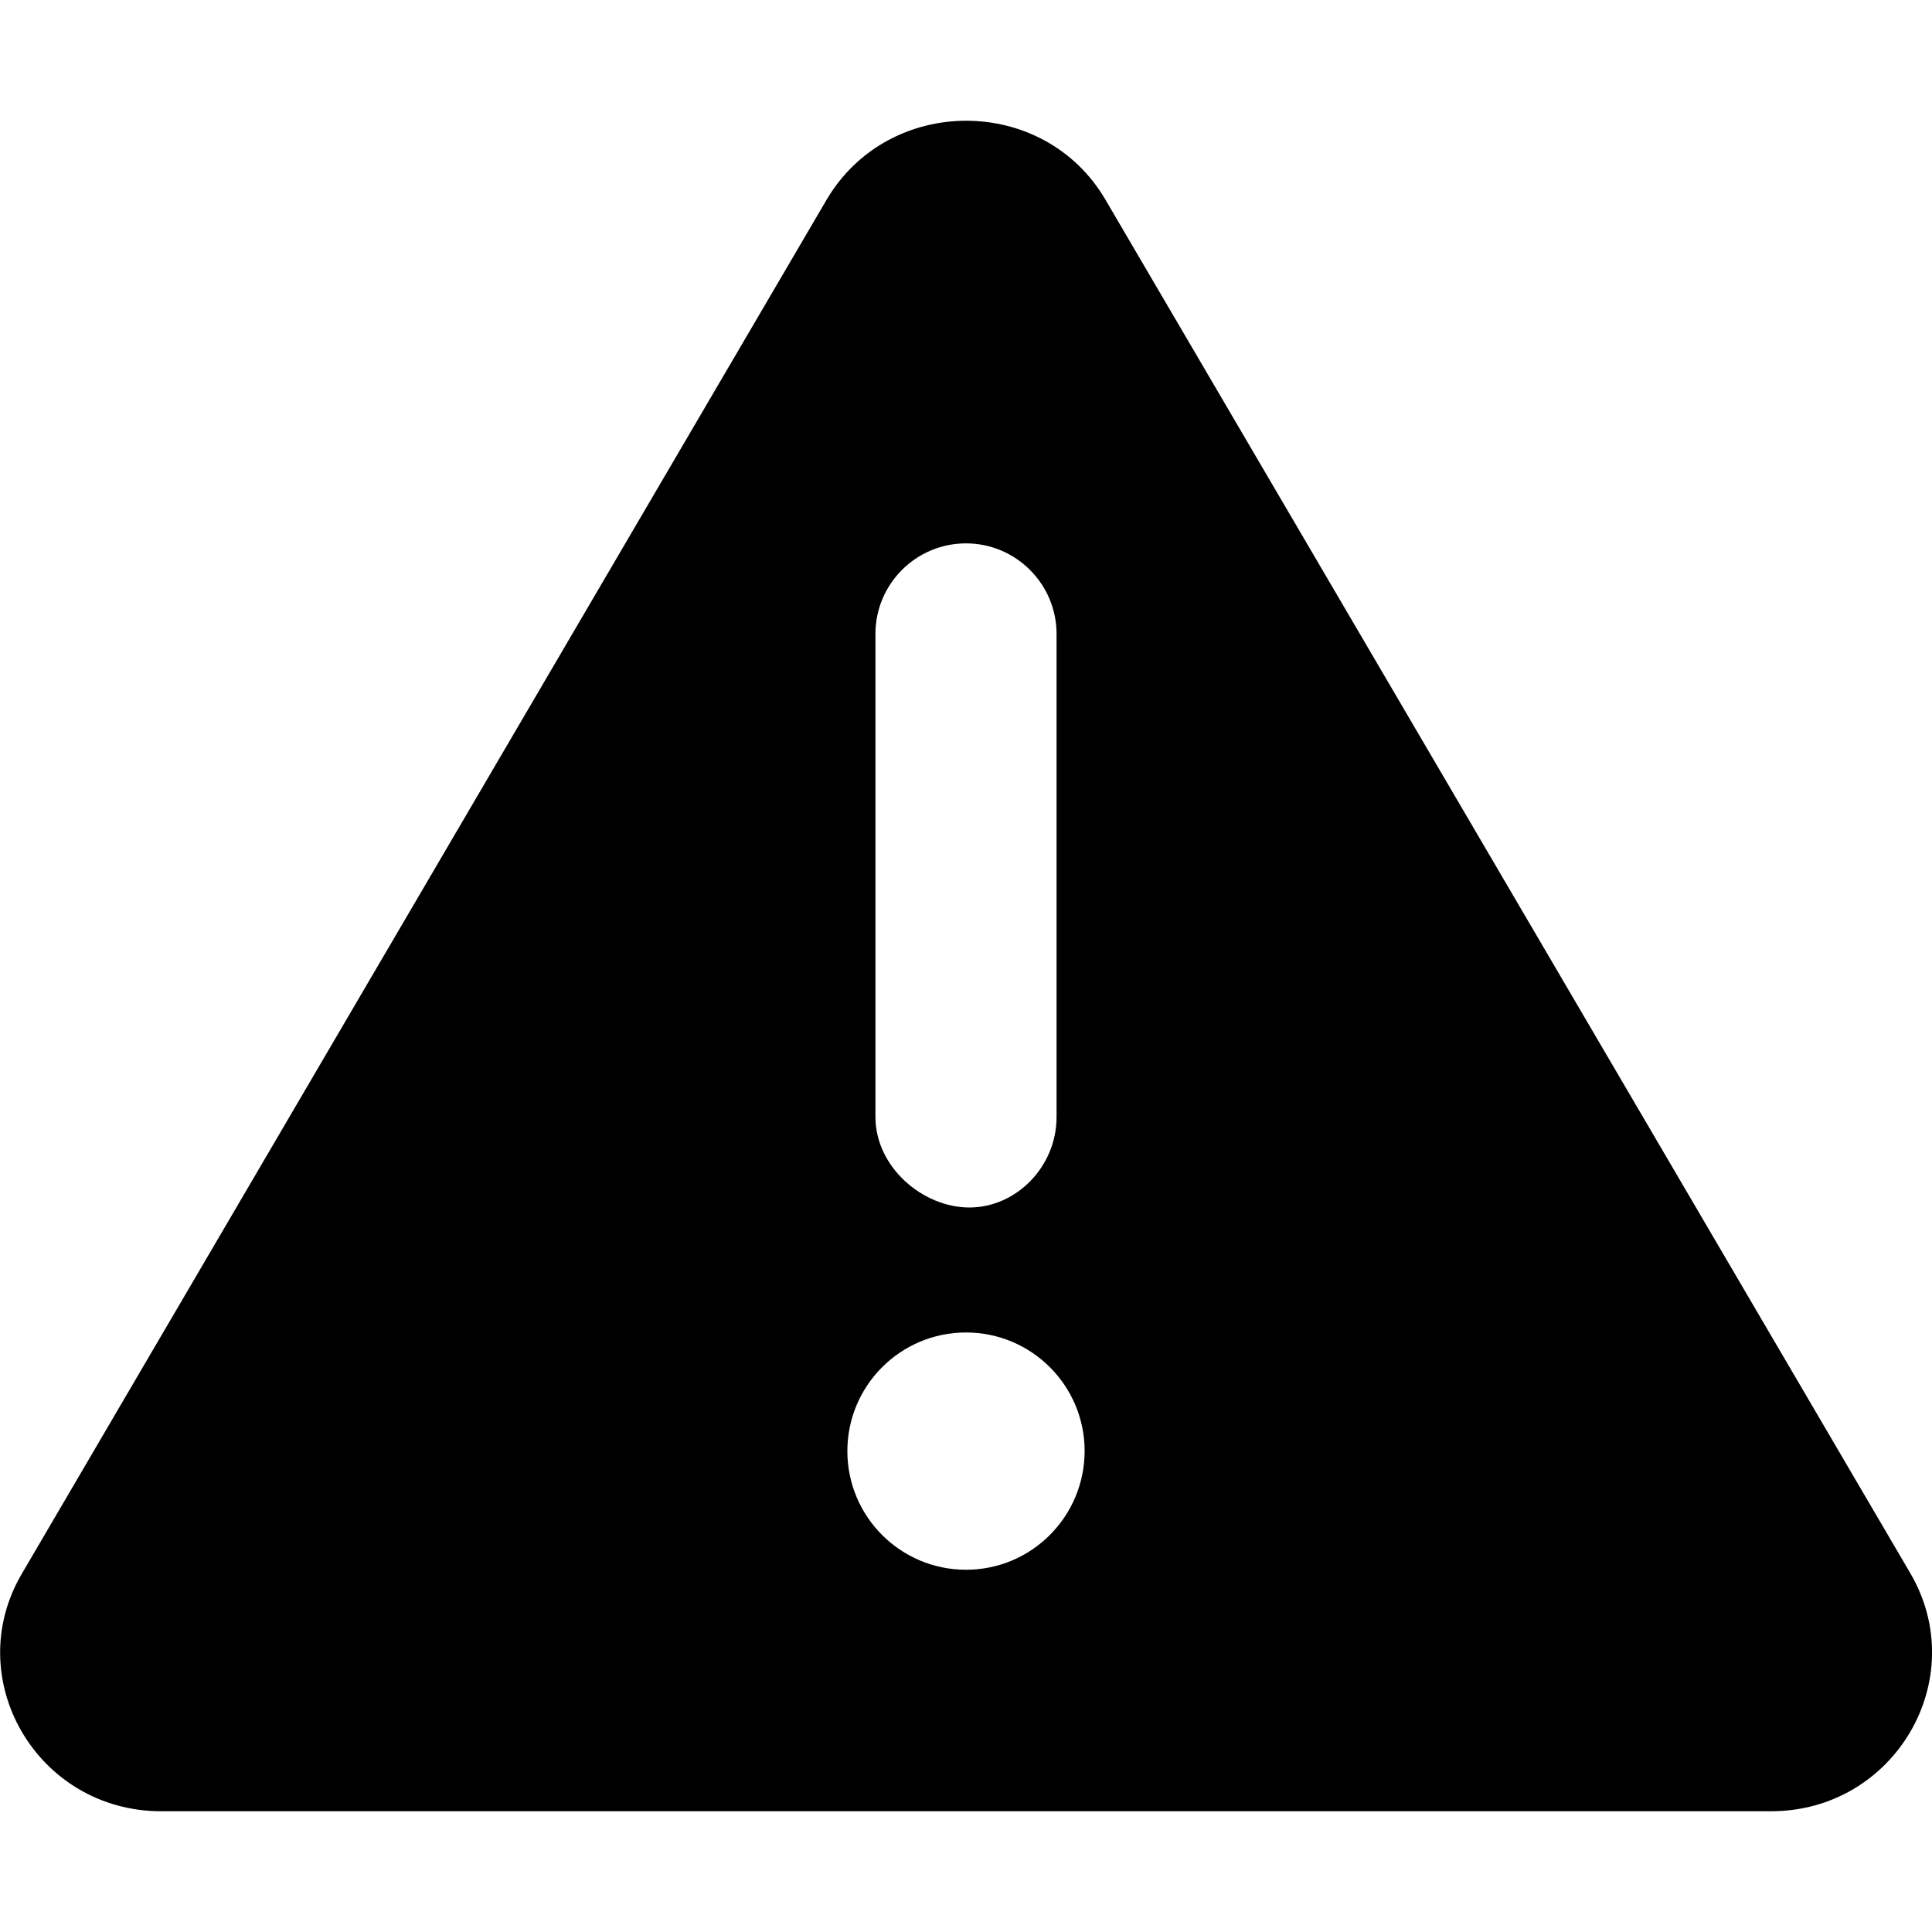
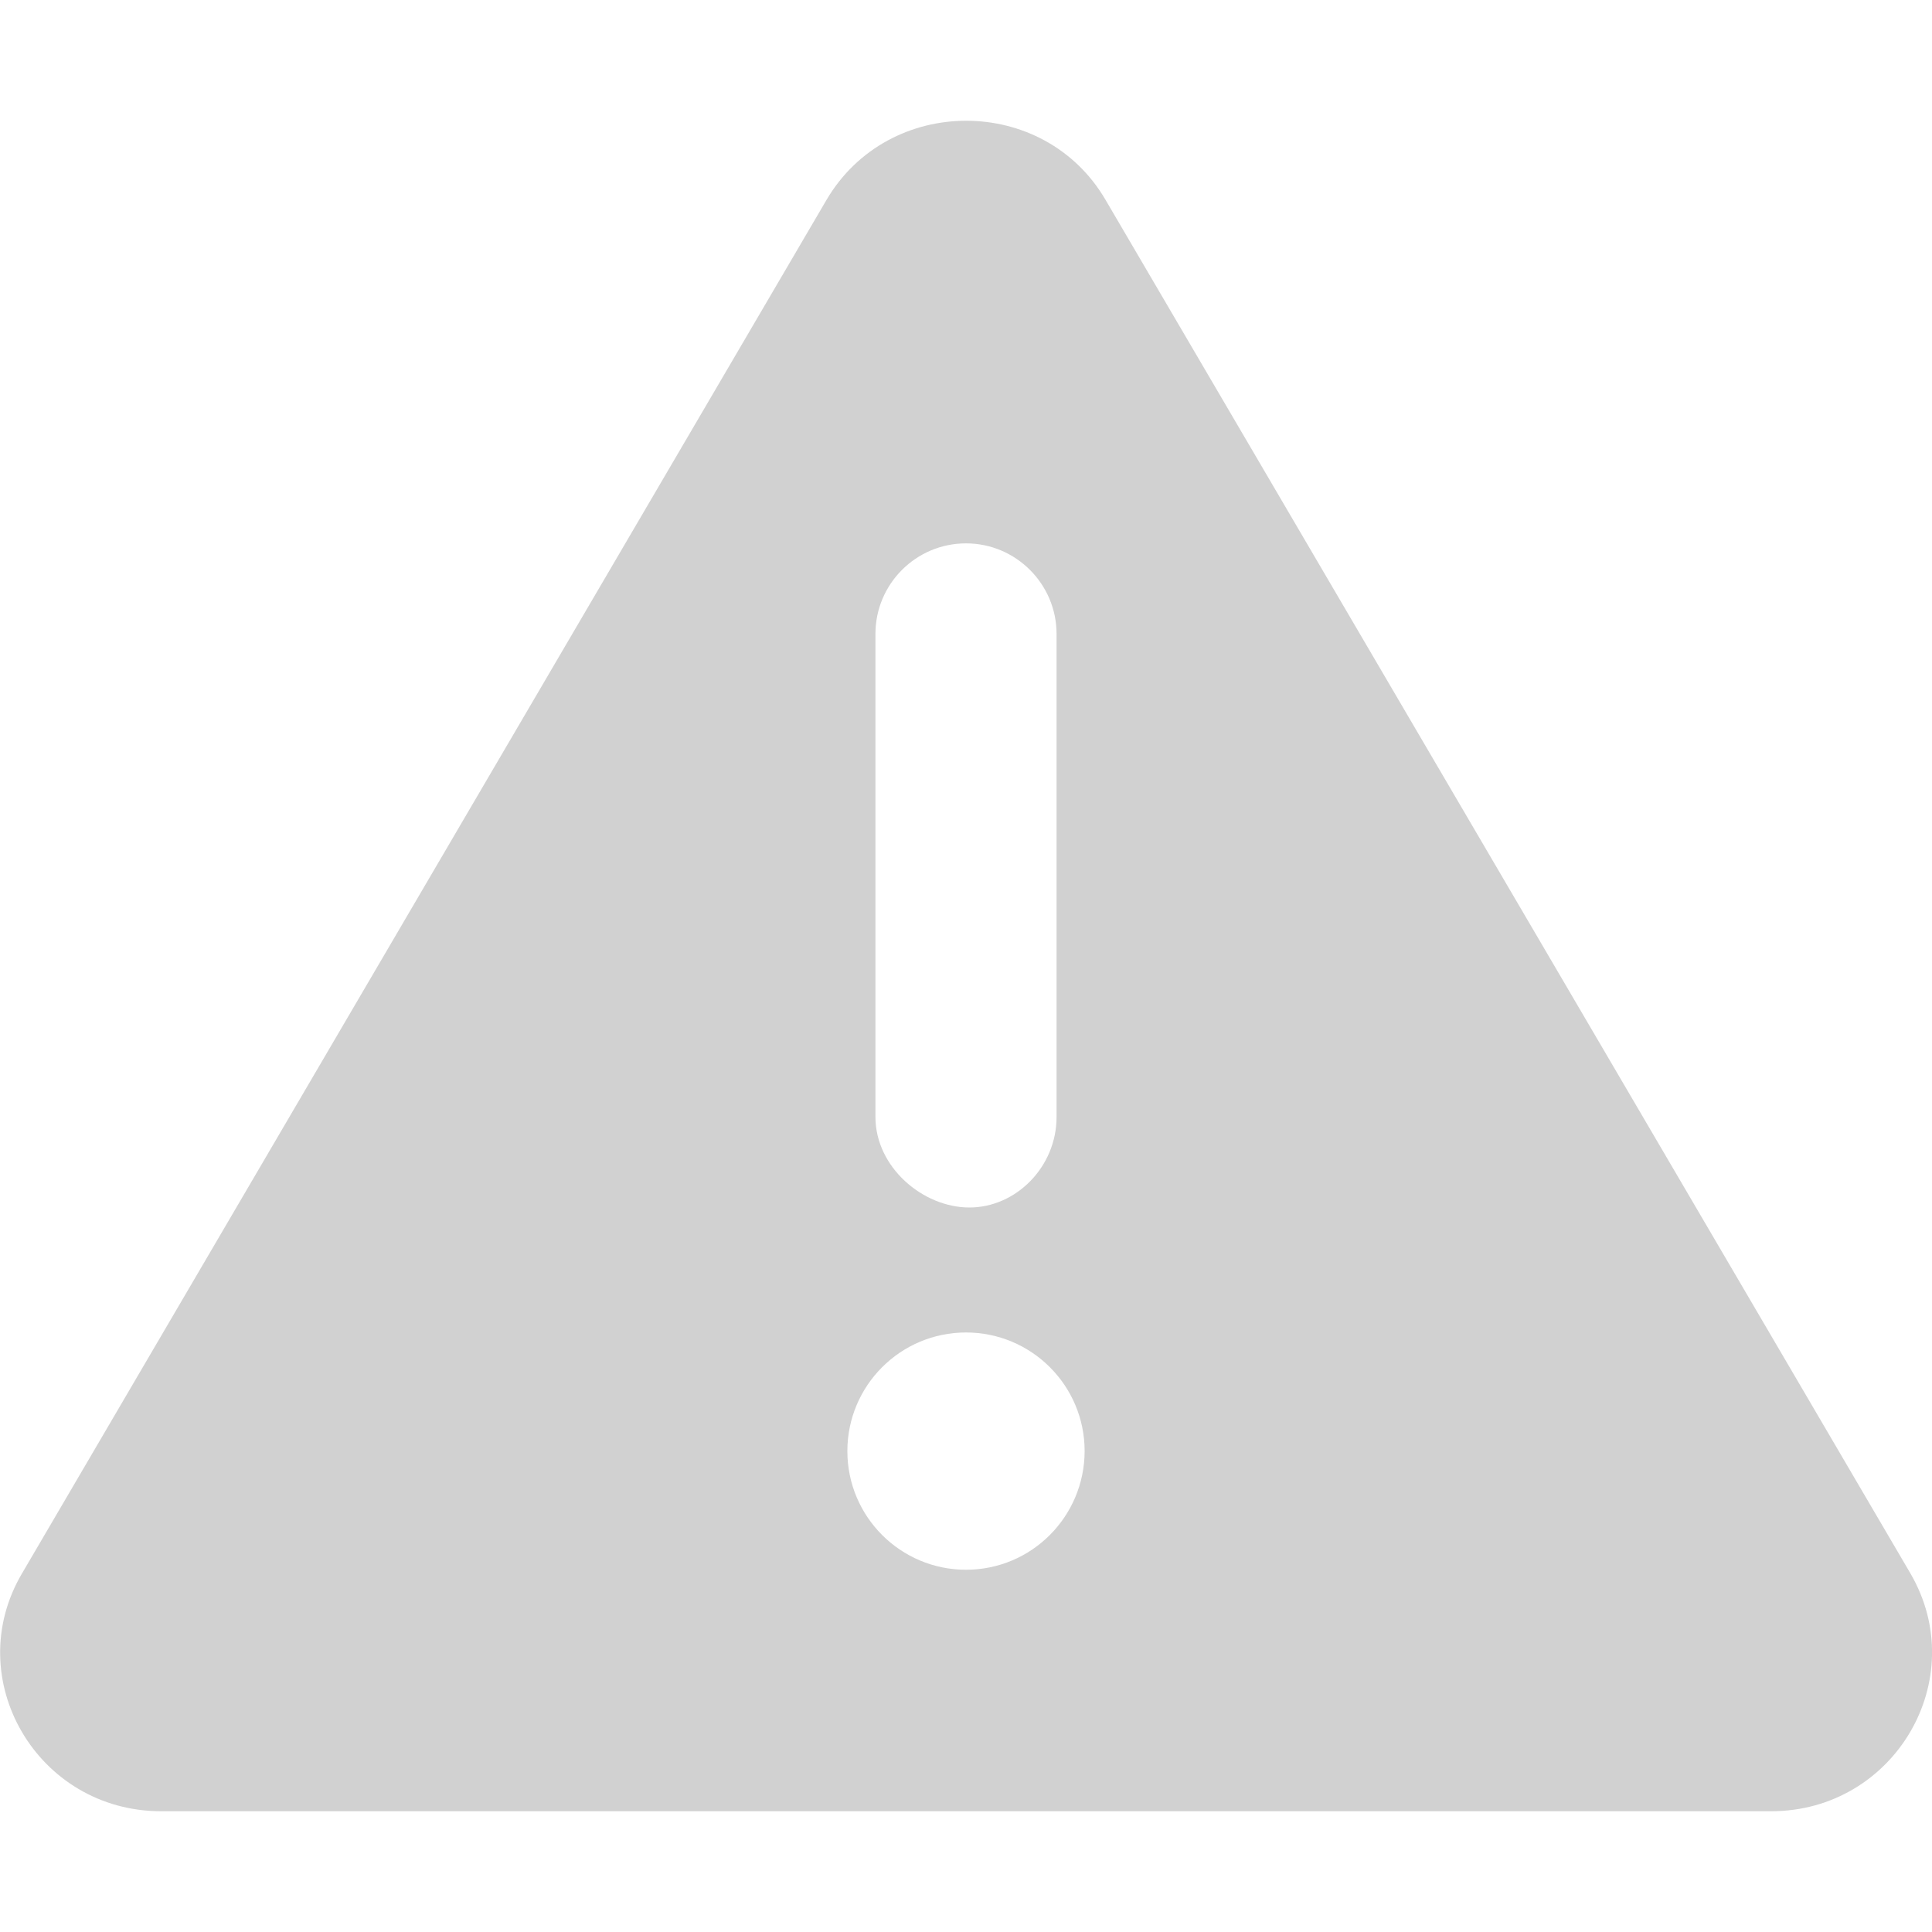
<svg xmlns="http://www.w3.org/2000/svg" viewBox="0 0 512 512">
-   <path d="M506.3 417l-213.3-364c-16.33-28-57.54-28-73.98 0l-213.2 364C-10.59 444.9 9.849 480 42.74 480h426.6C502.1 480 522.6 445 506.3 417zM232 168c0-13.25 10.75-24 24-24S280 154.8 280 168v128c0 13.25-10.75 24-23.1 24S232 309.3 232 296V168zM256 416c-17.36 0-31.44-14.08-31.44-31.44c0-17.36 14.07-31.44 31.44-31.44s31.44 14.08 31.44 31.44C287.4 401.9 273.4 416 256 416z" />
+   <path fill="#d1d1d1" d="M506.3 417l-213.3-364c-16.33-28-57.54-28-73.98 0l-213.2 364C-10.59 444.9 9.849 480 42.74 480h426.6C502.1 480 522.6 445 506.3 417zM232 168c0-13.25 10.75-24 24-24S280 154.8 280 168v128c0 13.25-10.75 24-23.1 24S232 309.3 232 296V168zM256 416c-17.36 0-31.44-14.08-31.44-31.44c0-17.36 14.07-31.44 31.44-31.44s31.44 14.08 31.44 31.44C287.4 401.9 273.4 416 256 416z" />
</svg>
